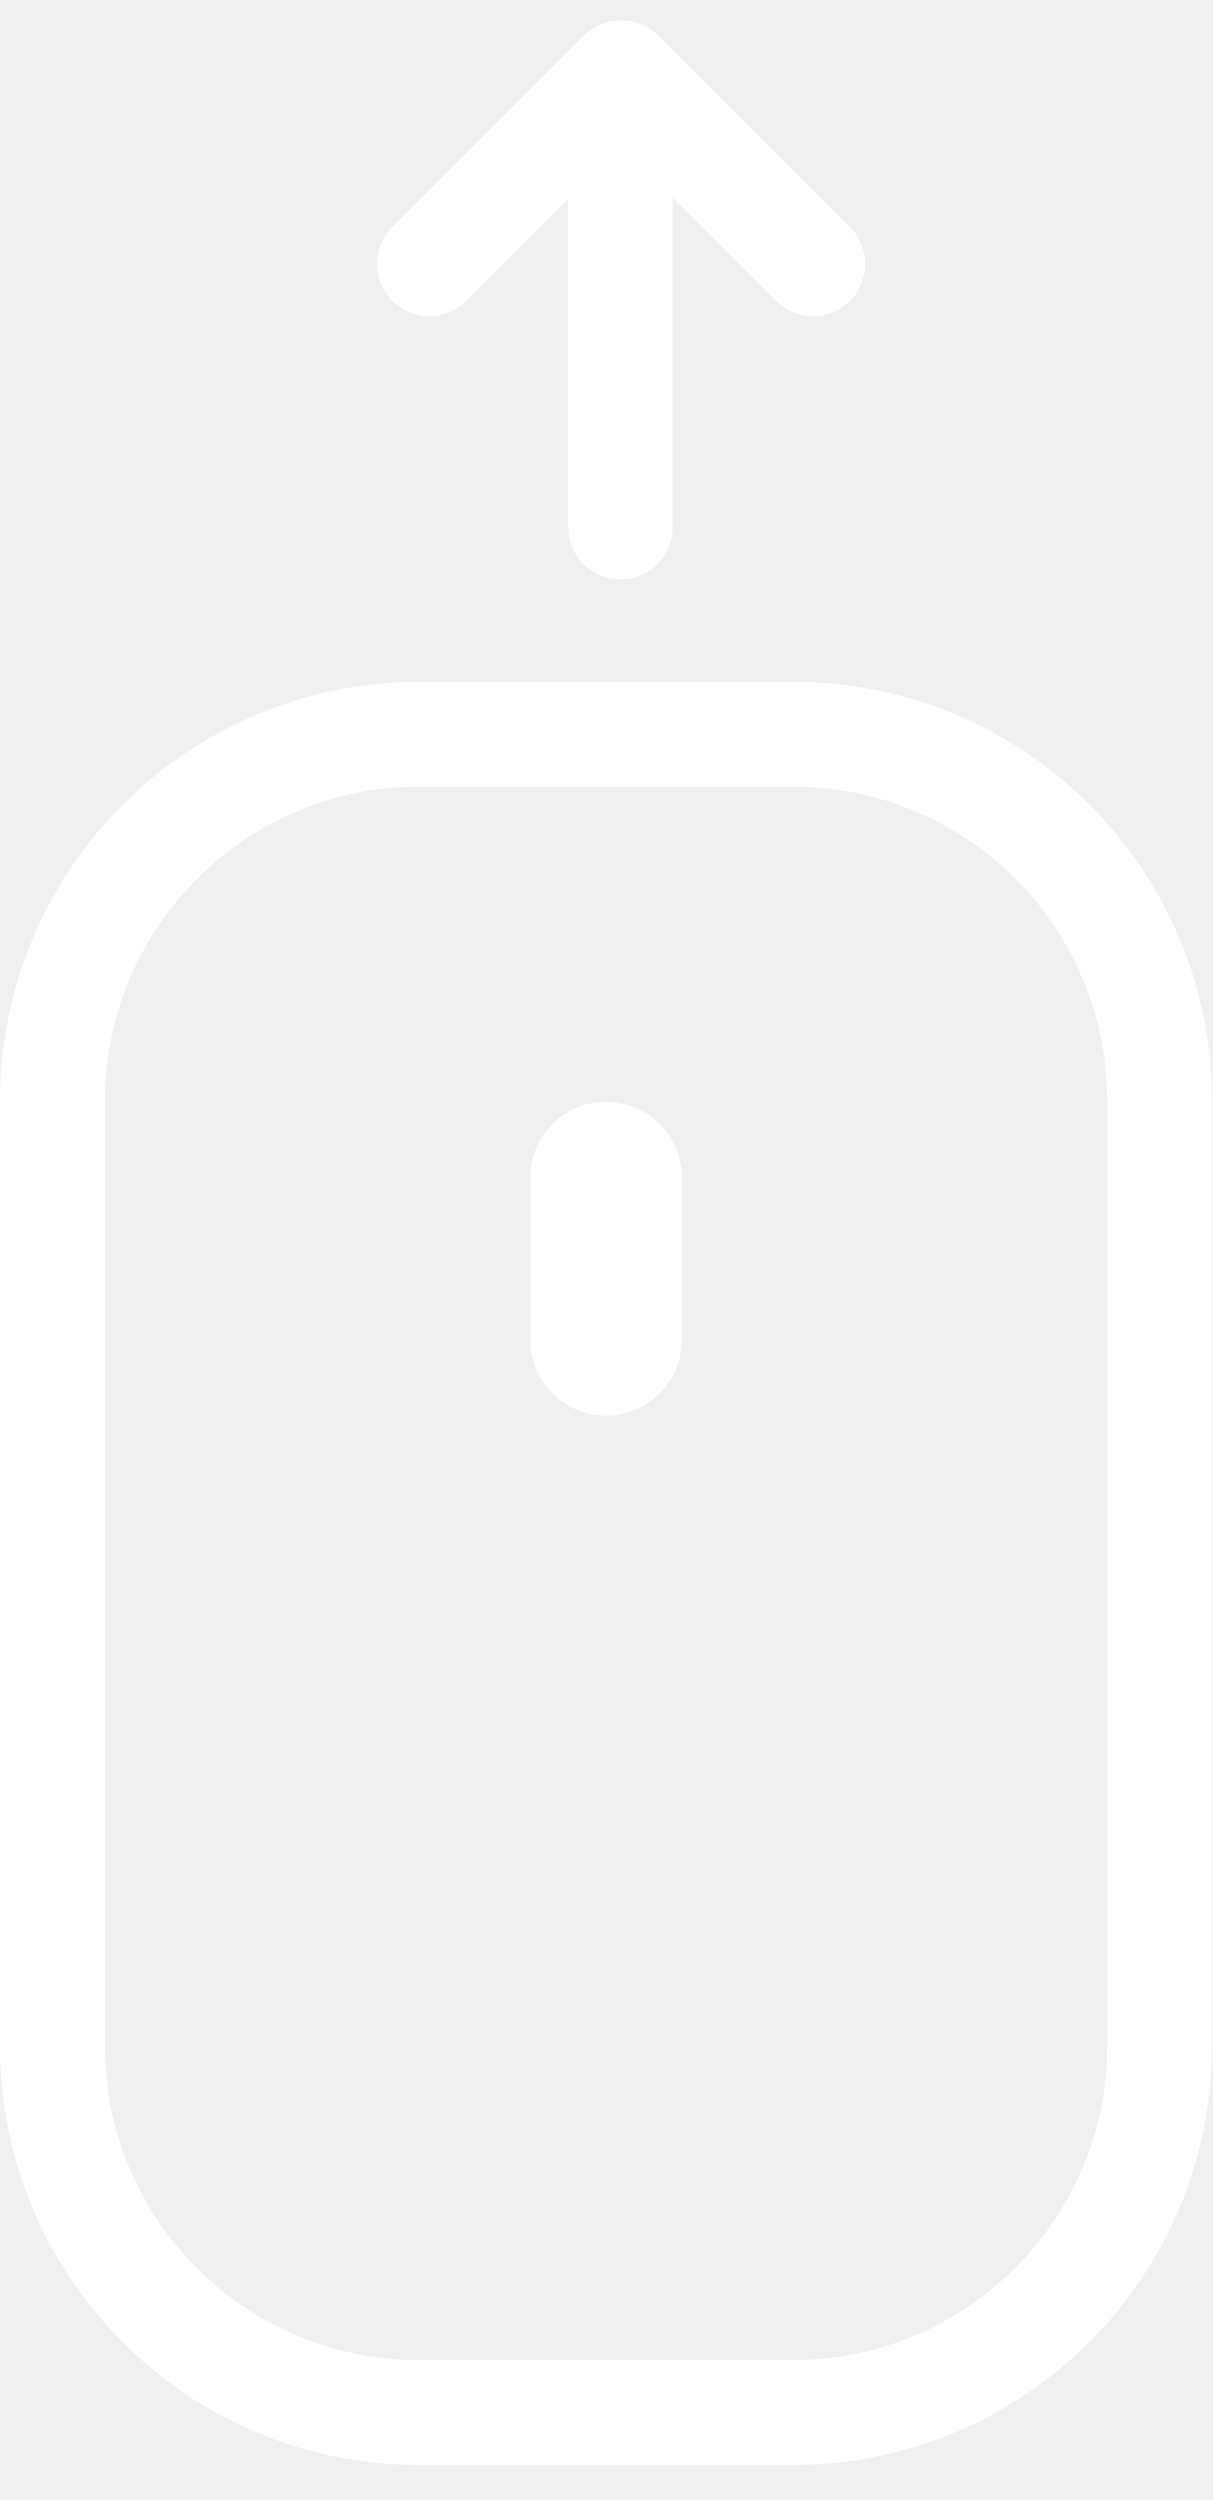
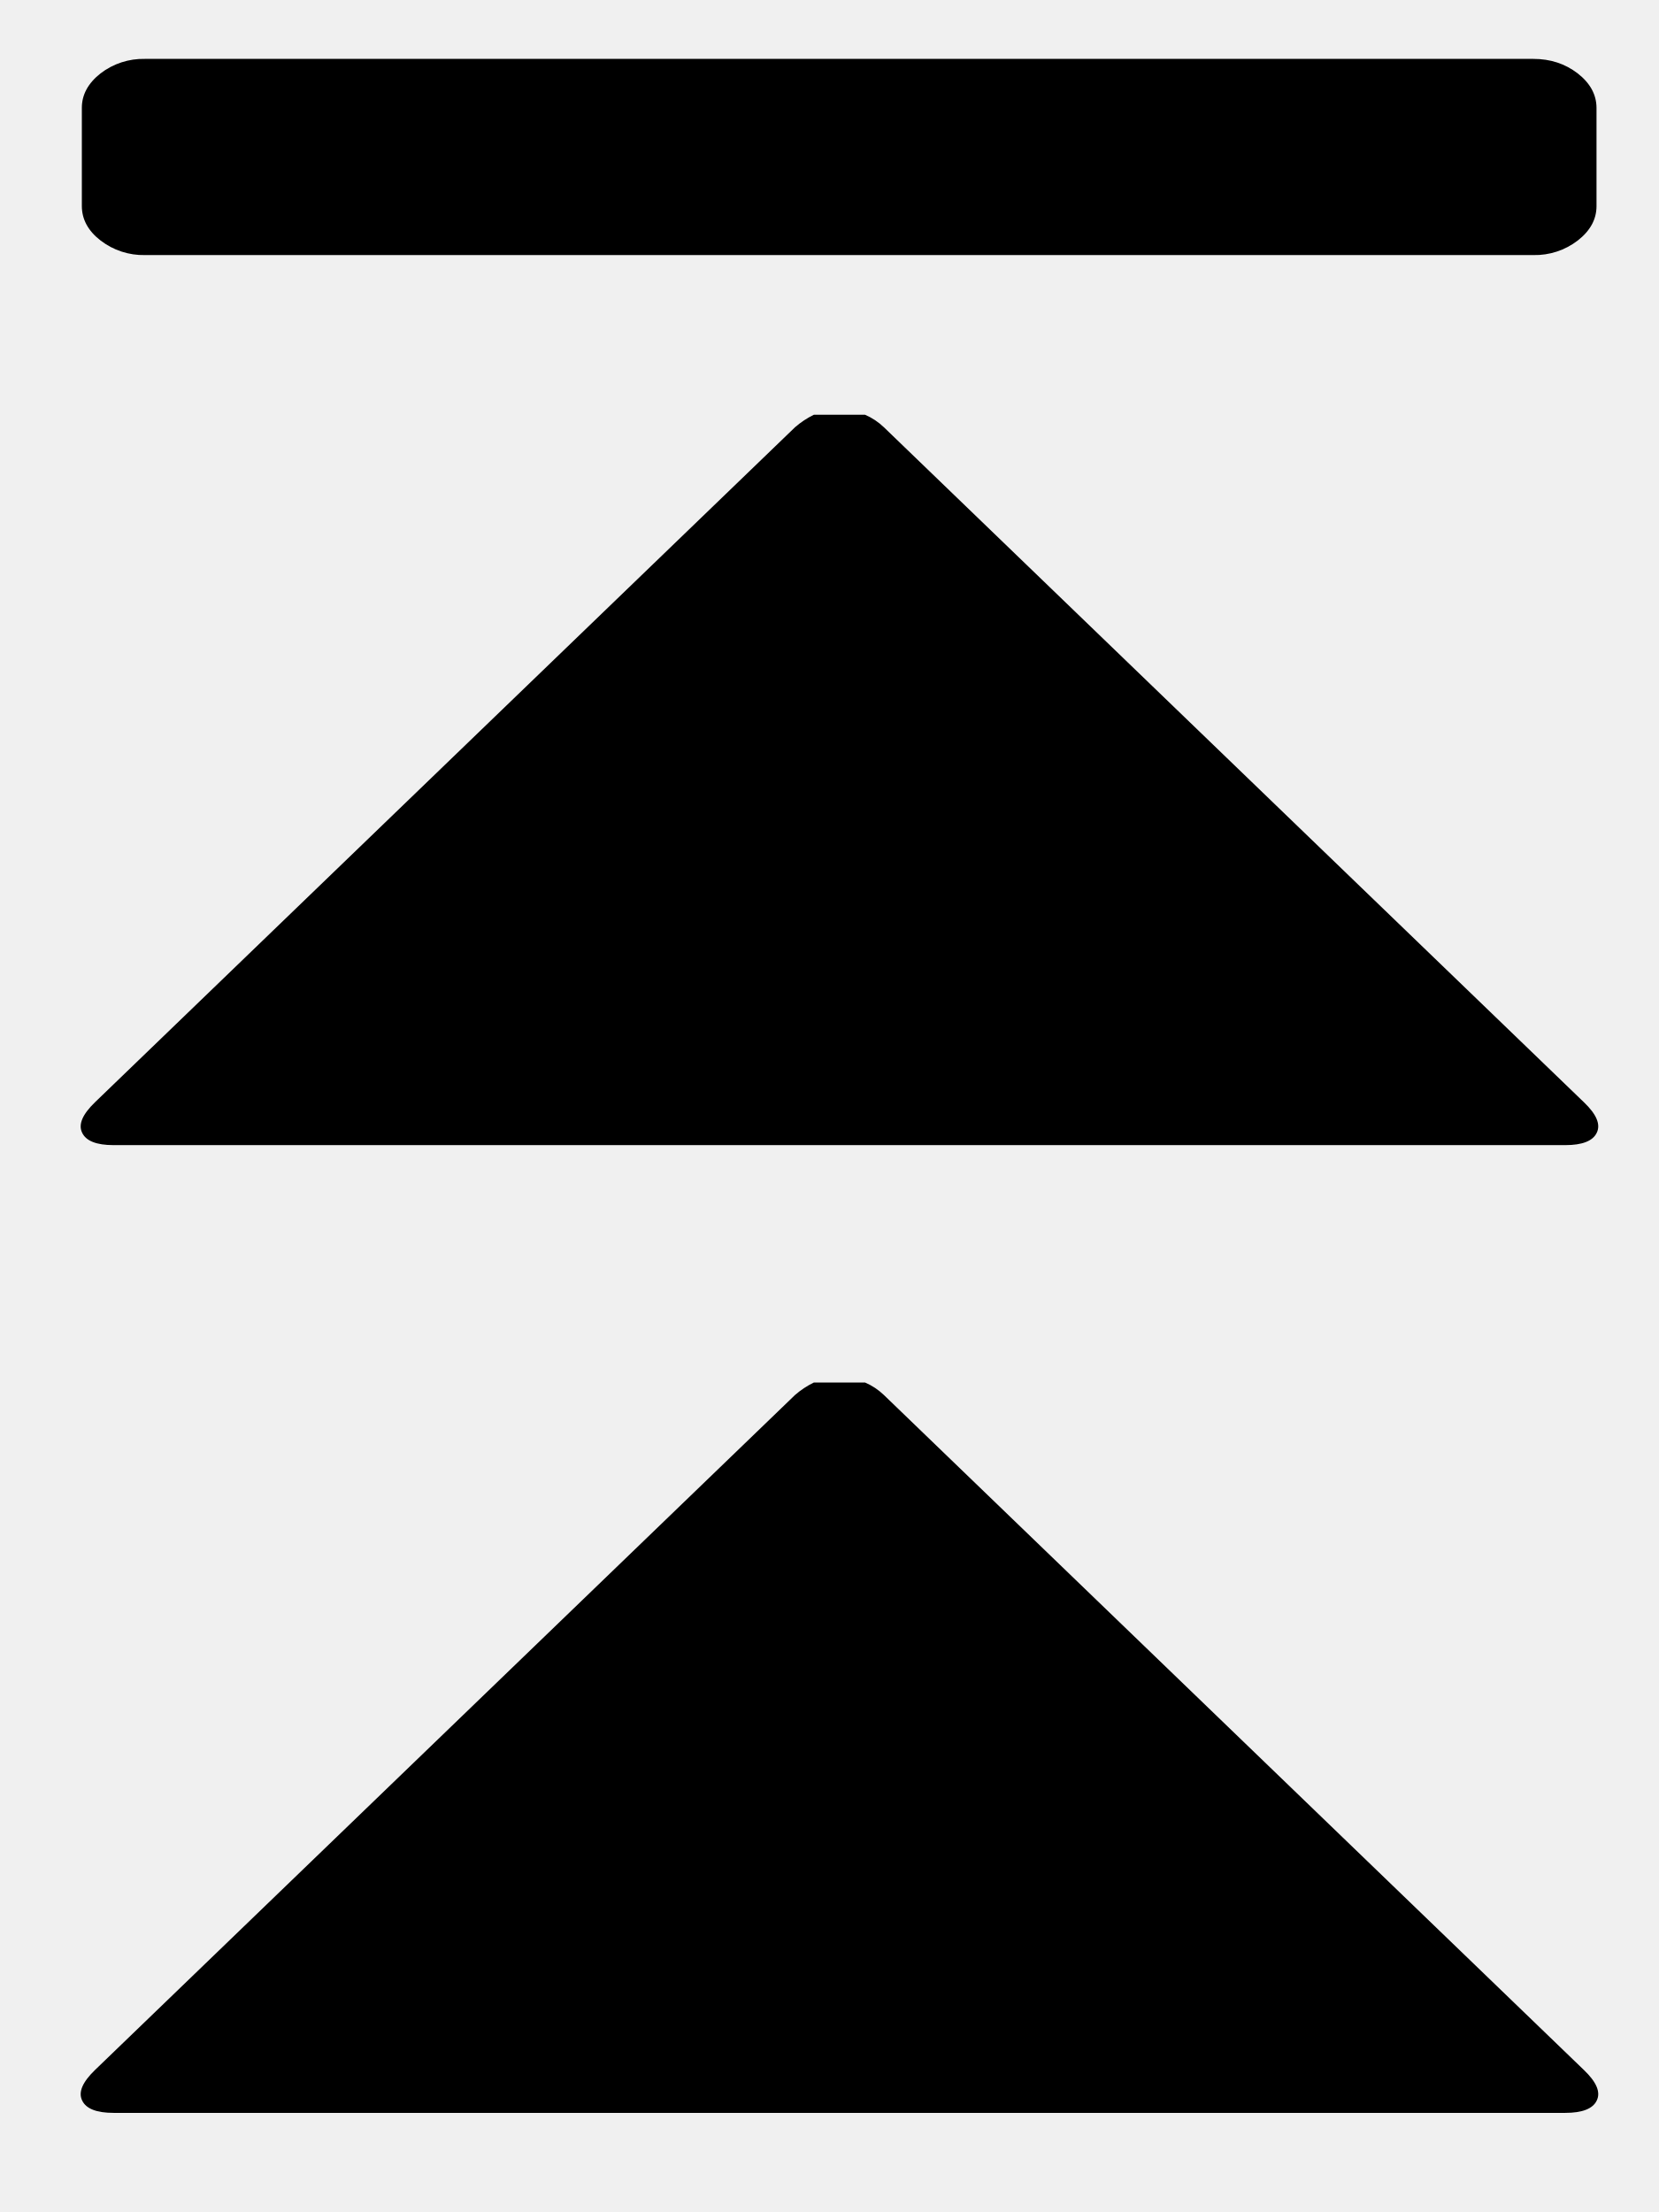
- <svg xmlns="http://www.w3.org/2000/svg" width="16" height="33" class="gitlab-icon-scroll-up" viewBox="0 0 16 33">
-   <path fill="#ffffff" d="M1.385 14.534v12.47a4.145 4.145 0 0 0 4.144 4.15h4.942a4.151 4.151 0 0 0 4.144-4.15v-12.47a4.145 4.145 0 0 0-4.144-4.15H5.53a4.151 4.151 0 0 0-4.144 4.15zM8.88 2.609V6.96a.688.688 0 0 1-.69.688.687.687 0 0 1-.69-.688V2.627L6.155 3.972a.69.69 0 0 1-.976-.976L7.705.47a.685.685 0 0 1 .494-.2.685.685 0 0 1 .493.2l2.526 2.526a.69.69 0 1 1-.976.976L8.88 2.609zM0 14.534A5.536 5.536 0 0 1 5.529 9h4.942A5.53 5.53 0 0 1 16 14.534v12.47a5.536 5.536 0 0 1-5.529 5.534H5.53A5.53 5.53 0 0 1 0 27.005V14.534zm7 1.01a1 1 0 1 1 2 0v2.143a1 1 0 1 1-2 0v-2.143z" fill-rule="evenodd" />
+ <svg xmlns="http://www.w3.org/2000/svg" width="12" height="16" viewBox="0 0 12 16">
+   <path d="M1.048 1.845a.508.508 0 0 1-.32-.105c-.091-.07-.136-.154-.136-.25V.78c0-.095.045-.178.135-.249a.508.508 0 0 1 .321-.105h10.043c.124 0 .23.035.321.105.09.07.136.154.136.25v.71c0 .095-.045.178-.136.249a.508.508 0 0 1-.32.105" />
+   <path d="M.687 7.973c-.09.087-.122.16-.093.22.028.06.104.09.228.09h10.5c.123 0 .2-.03.228-.09.029-.06-.002-.133-.093-.22L6.393 3.09A.458.458 0 0 0 6.257 3h-.37a.626.626 0 0 0-.136.09" />
+   <path d="M.687 14.973c-.09.087-.122.16-.093.22.028.06.104.09.228.09h10.5c.123 0 .2-.03.228-.09.029-.06-.002-.133-.093-.22L6.393 10.09A.458.458 0 0 0 6.257 10h-.37a.626.626 0 0 0-.136.09" />
</svg>
